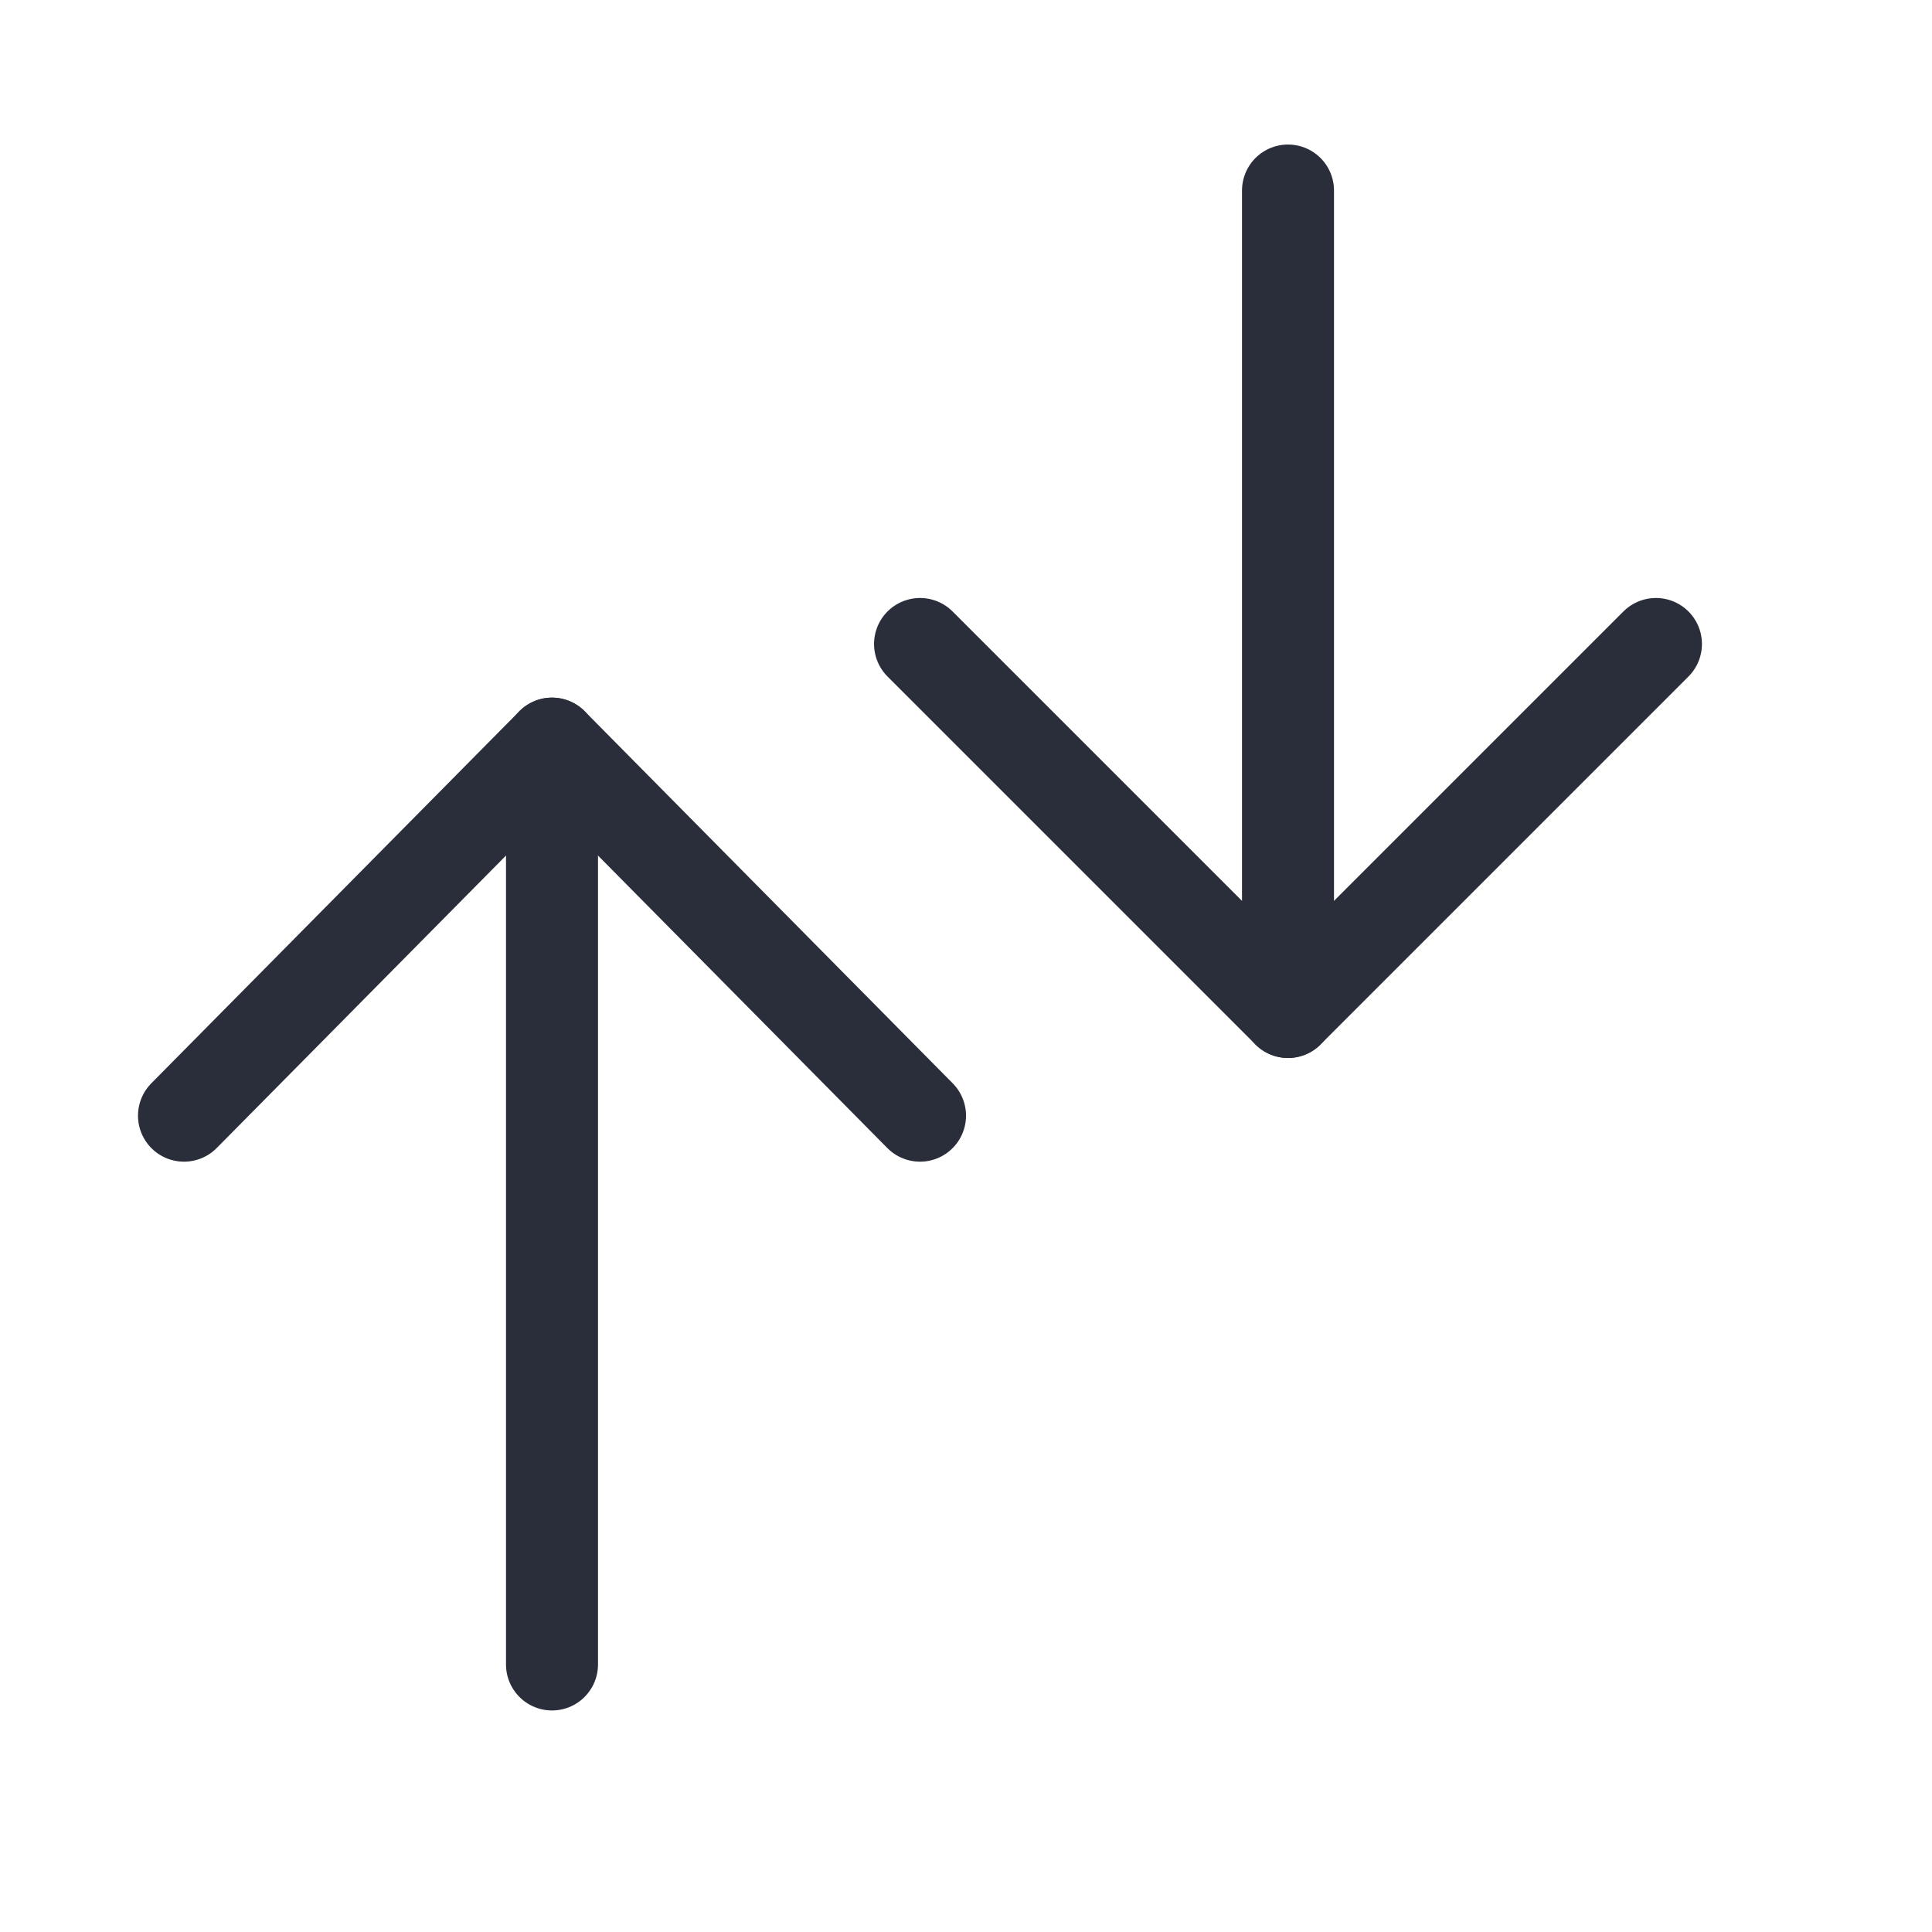
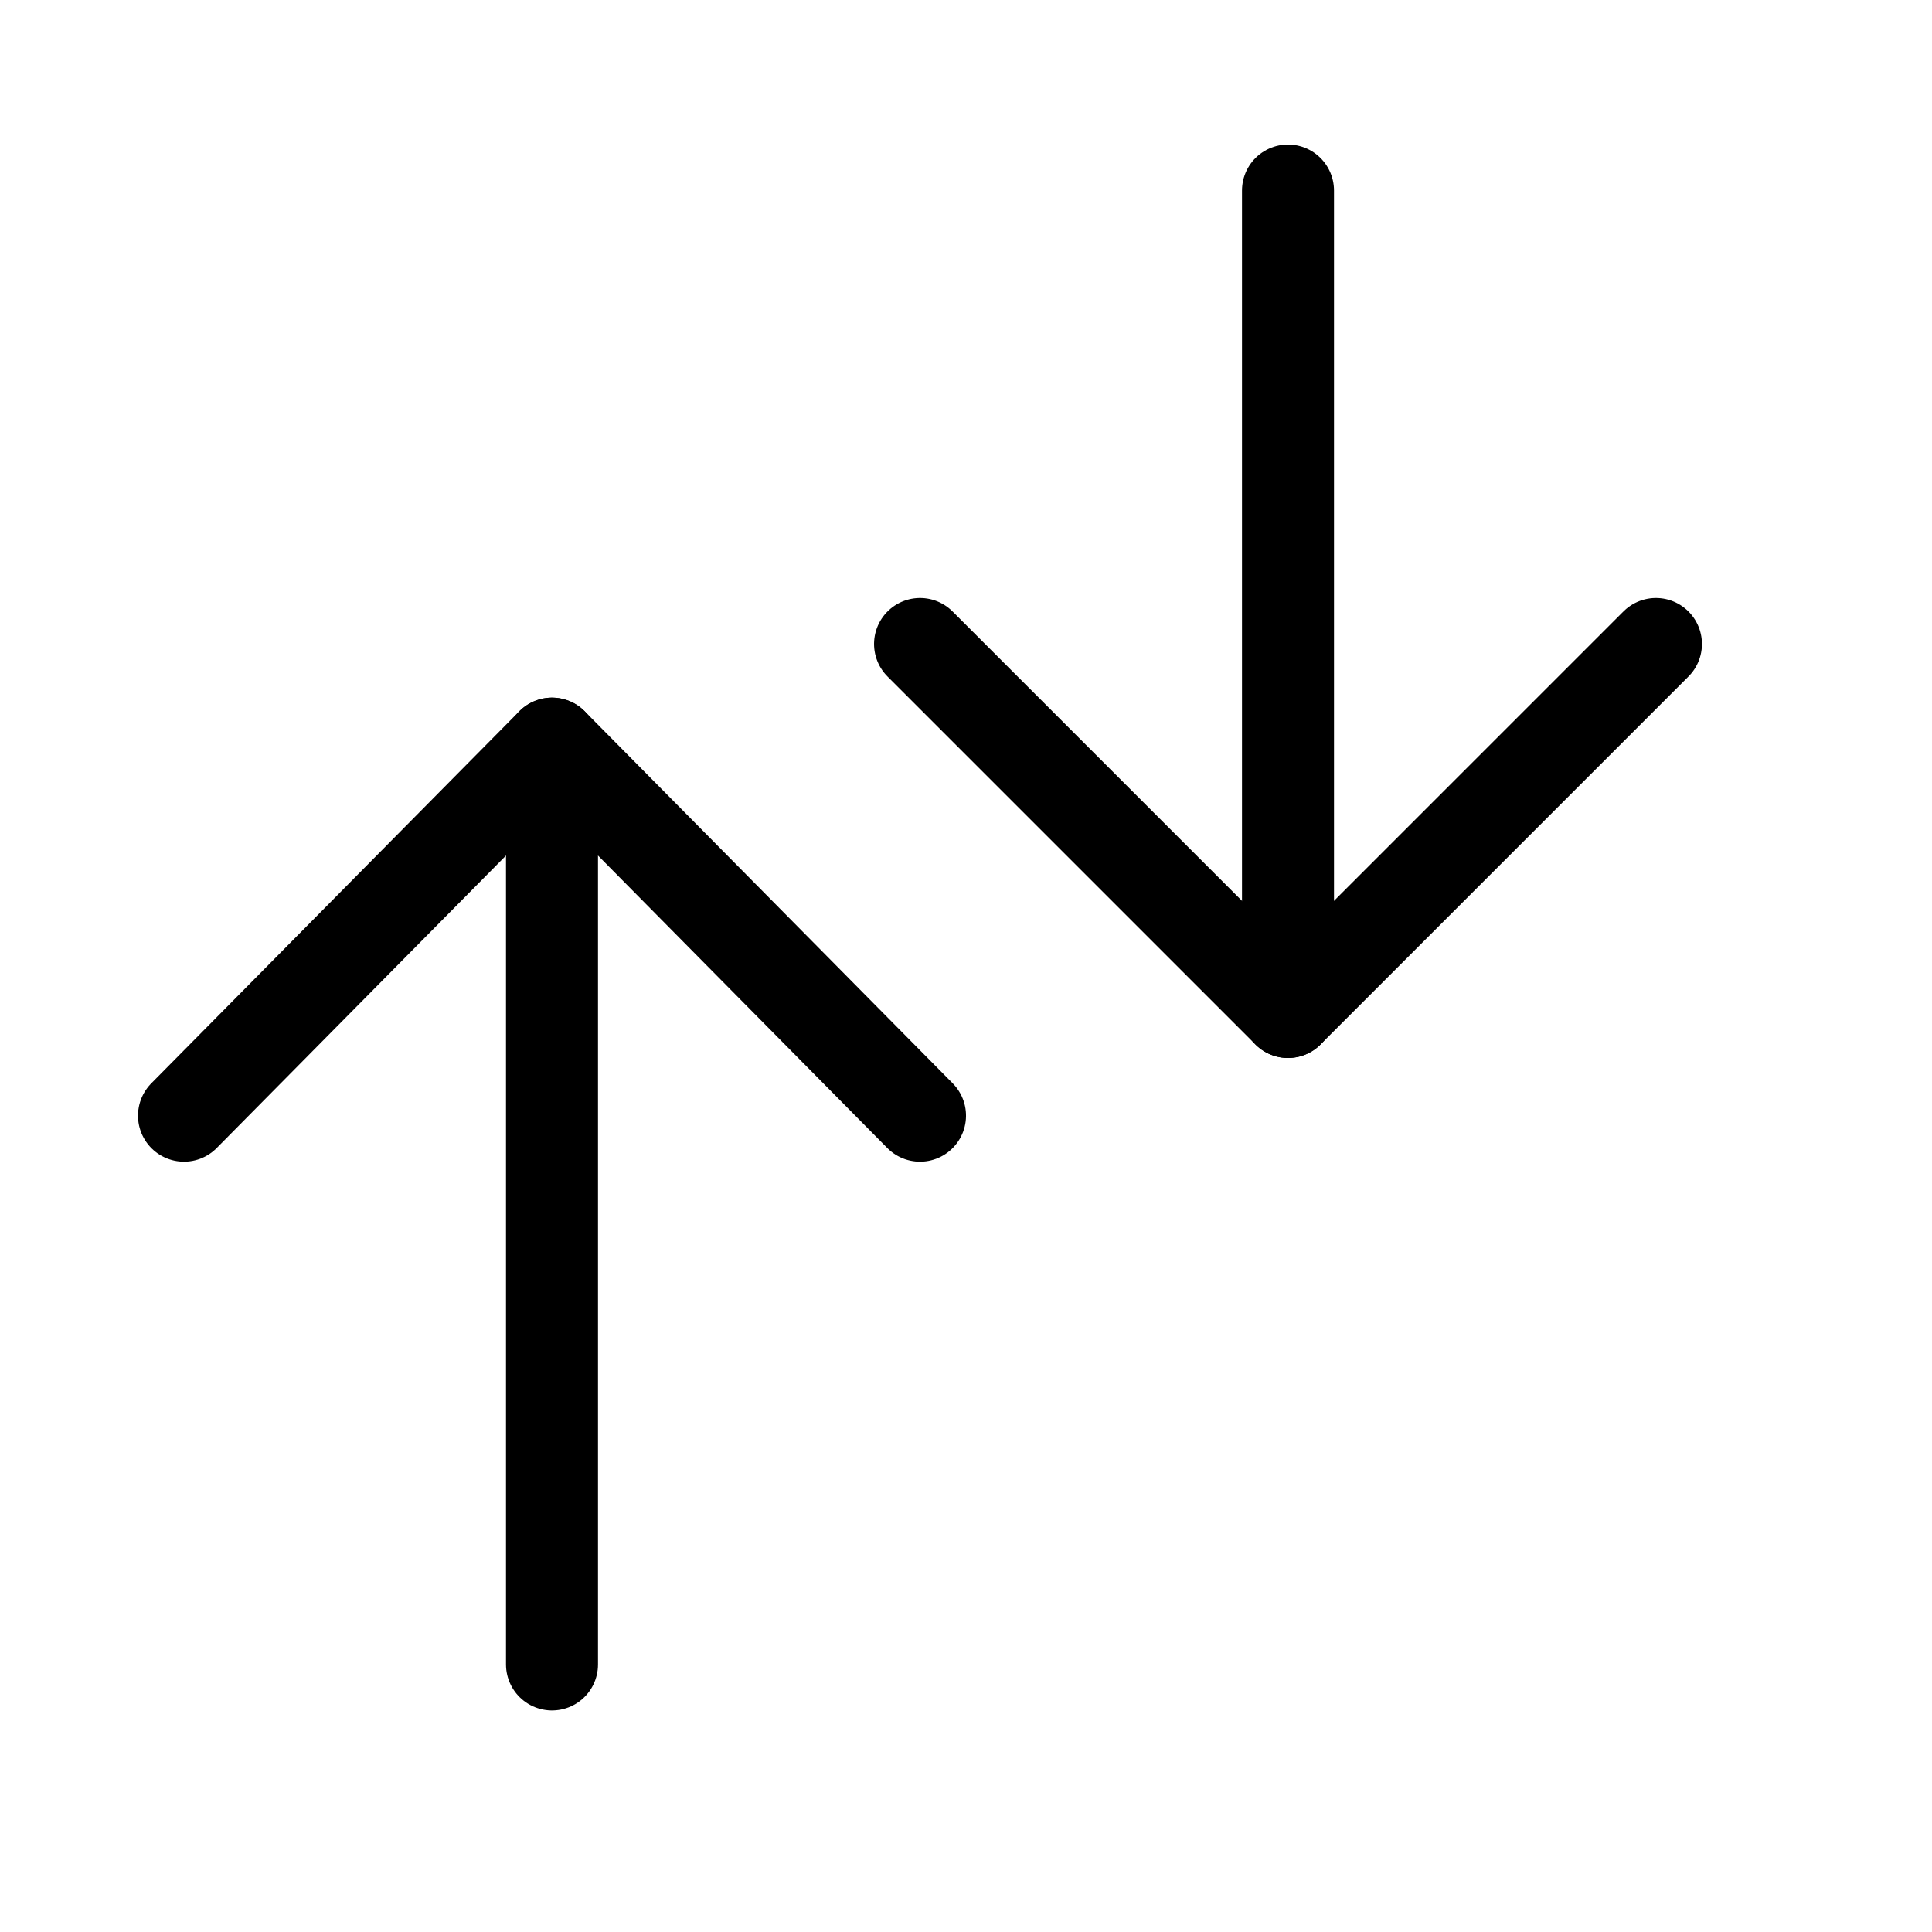
<svg xmlns="http://www.w3.org/2000/svg" width="21" height="21" viewBox="0 0 21 21">
-   <g fill="none" fill-rule="evenodd" stroke="#2A2E3B" stroke-linecap="round" stroke-linejoin="round">
+   <g fill="none" fill-rule="evenodd" stroke="currentColor" stroke-linecap="round" stroke-linejoin="round">
    <g transform="rotate(-180 9 9.5) translate(0 8)">
      <polyline points="6.828 1.172 6.828 6.828 1.172 6.828" transform="scale(1 -1) rotate(45 13.657 0)" />
      <line x1="4" x2="4" y2="8.929" />
    </g>
    <g transform="rotate(-180 9 9.5) translate(7)">
      <polyline points="7.813 4.051 7.844 9.739 2.156 9.708" transform="scale(-1 1) rotate(45 0 -5.176)" />
      <line x1="5" x2="5" y1=".908" y2="10.917" />
    </g>
  </g>
</svg>
